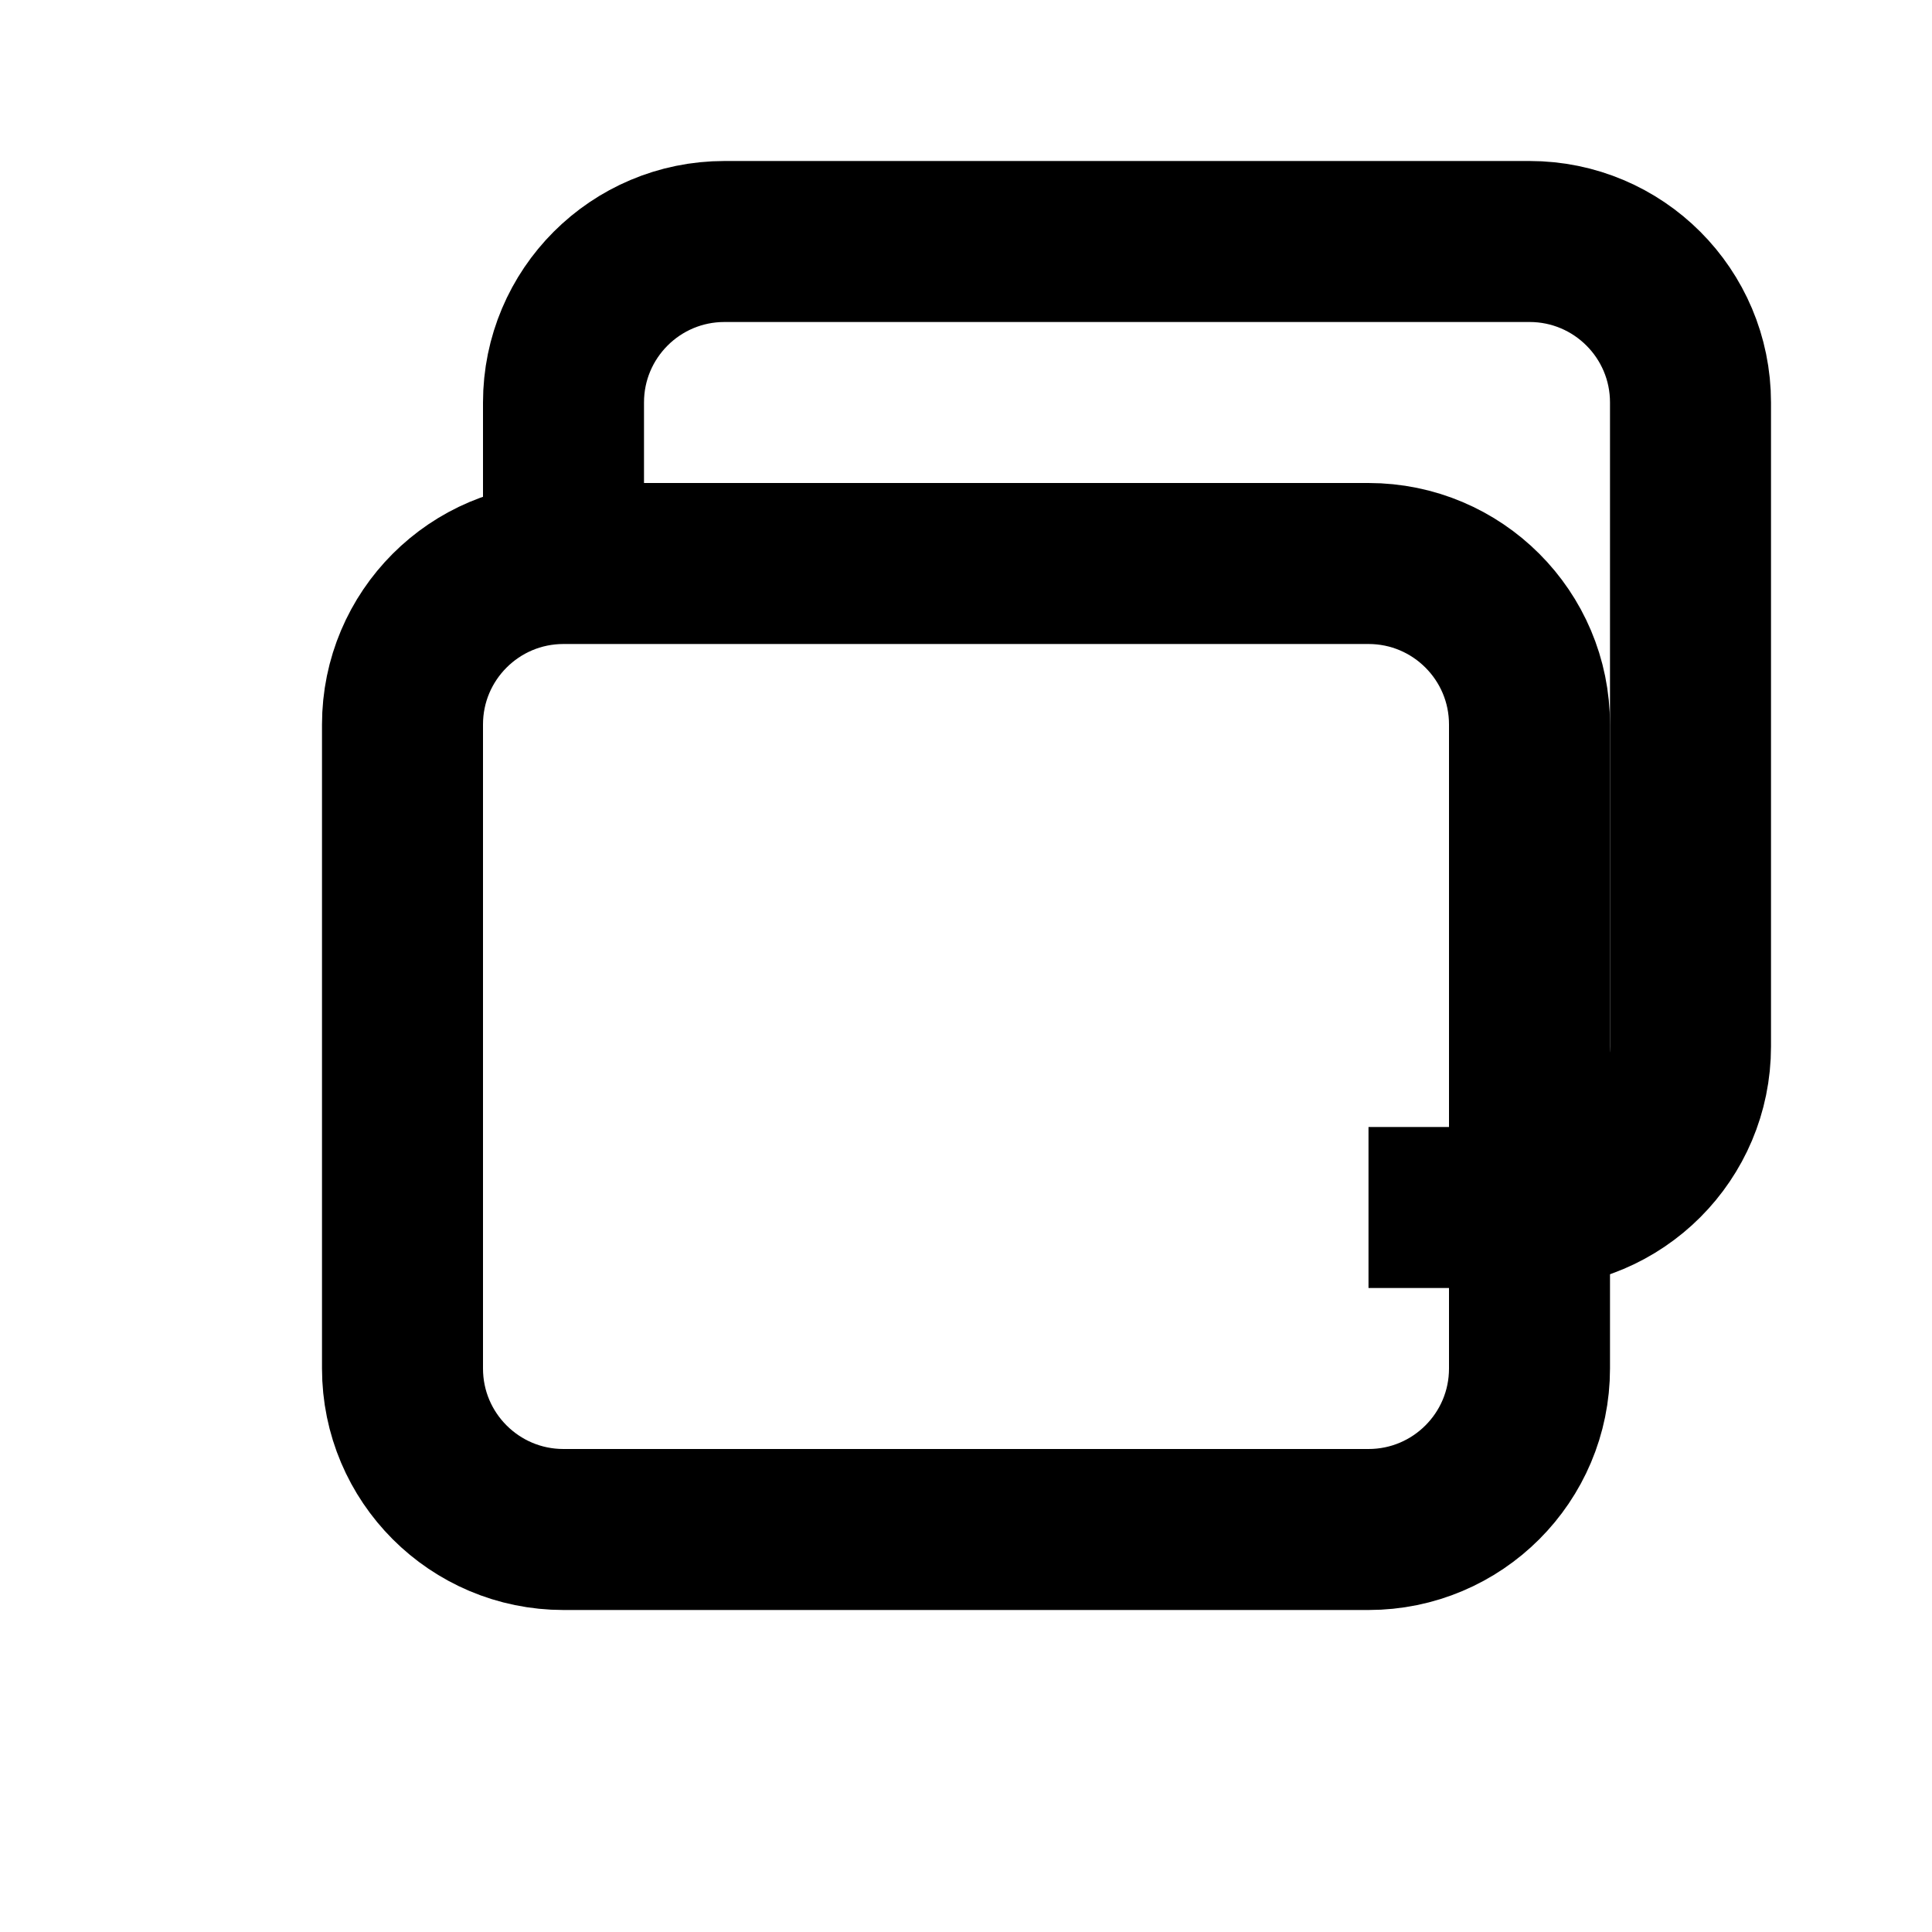
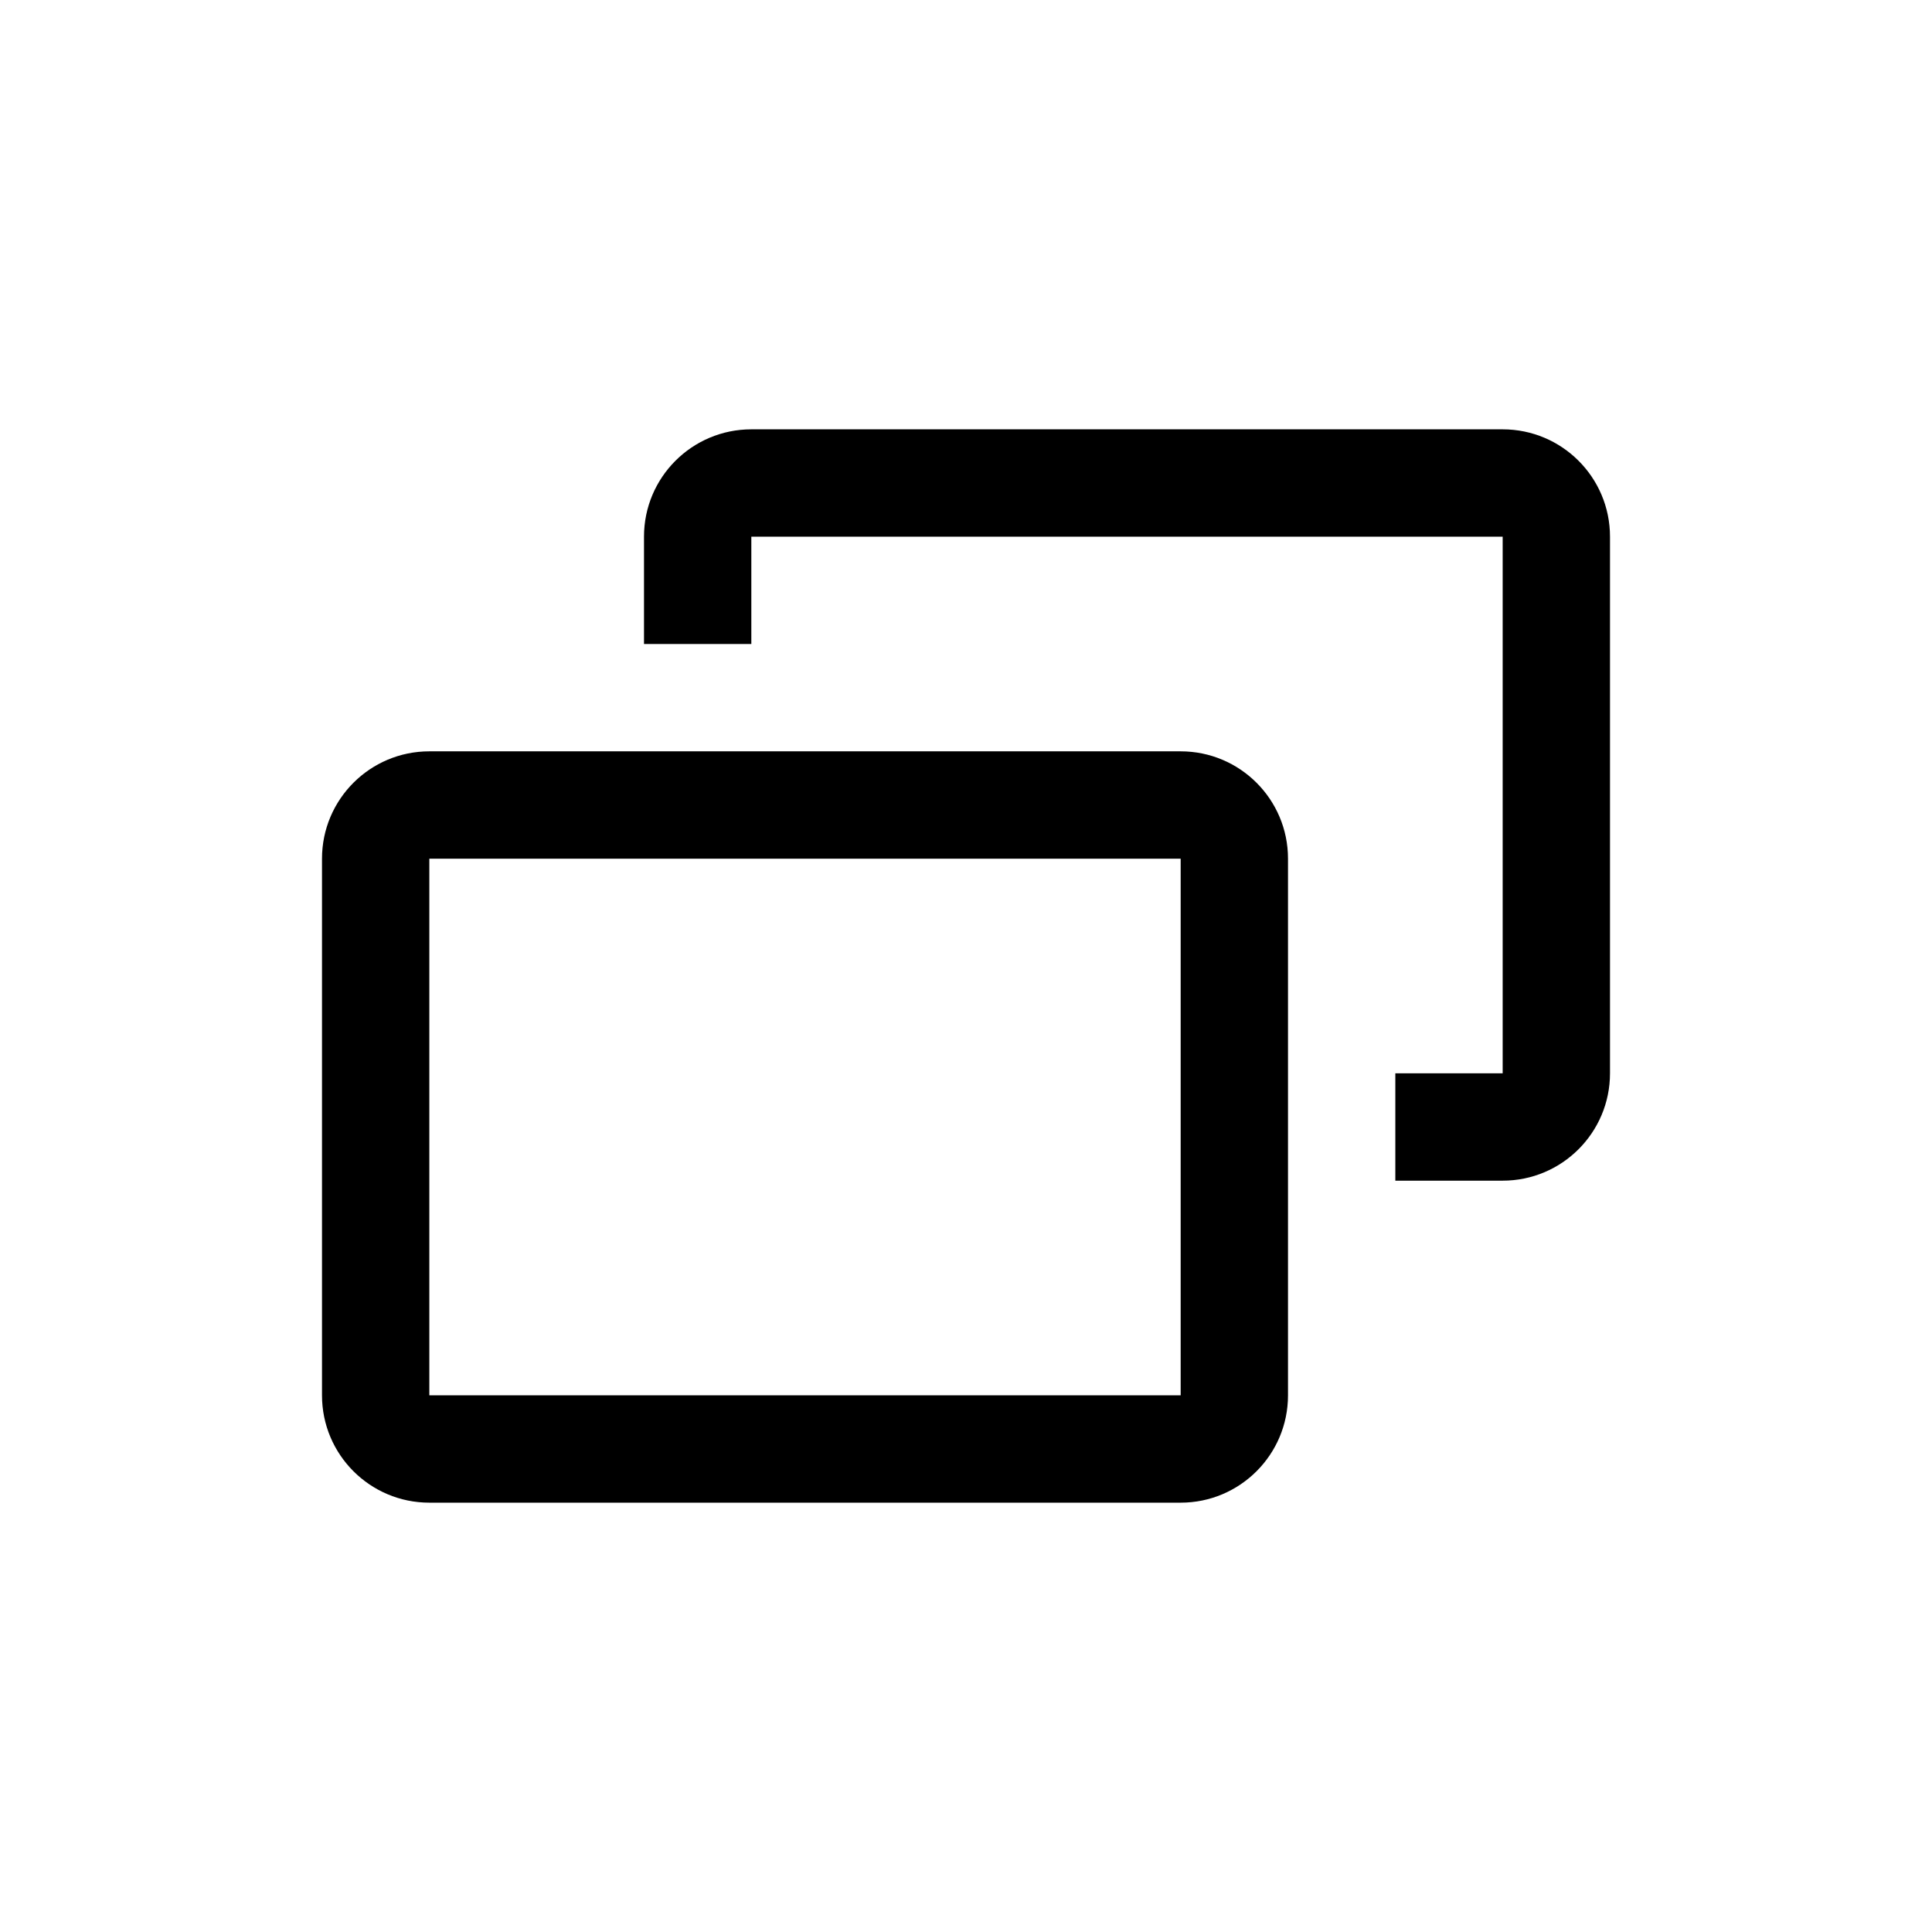
- <svg xmlns="http://www.w3.org/2000/svg" viewBox="0 0 24 24" fill="none">
-   <rect x="5" y="7" width="14" height="12" rx="2" stroke="currentColor" stroke-width="2" />
-   <path d="M7 7V5C7 3.895 7.895 3 9 3H19C20.105 3 21 3.895 21 5V13C21 14.105 20.105 15 19 15H17" stroke="currentColor" stroke-width="2" />
+ <svg xmlns="http://www.w3.org/2000/svg" fill="currentColor" viewBox="0 0 36 36">
+   <path d="M28,8H14a2,2,0,0,0-2,2v2h2V10H28V20H26v2h2a2,2,0,0,0,2-2V10A2,2,0,0,0,28,8Z" />
+   <path d="M22,14H8a2,2,0,0,0-2,2V26a2,2,0,0,0,2,2H22a2,2,0,0,0,2-2V16A2,2,0,0,0,22,14ZM8,26V16H22V26Z" />
</svg>
